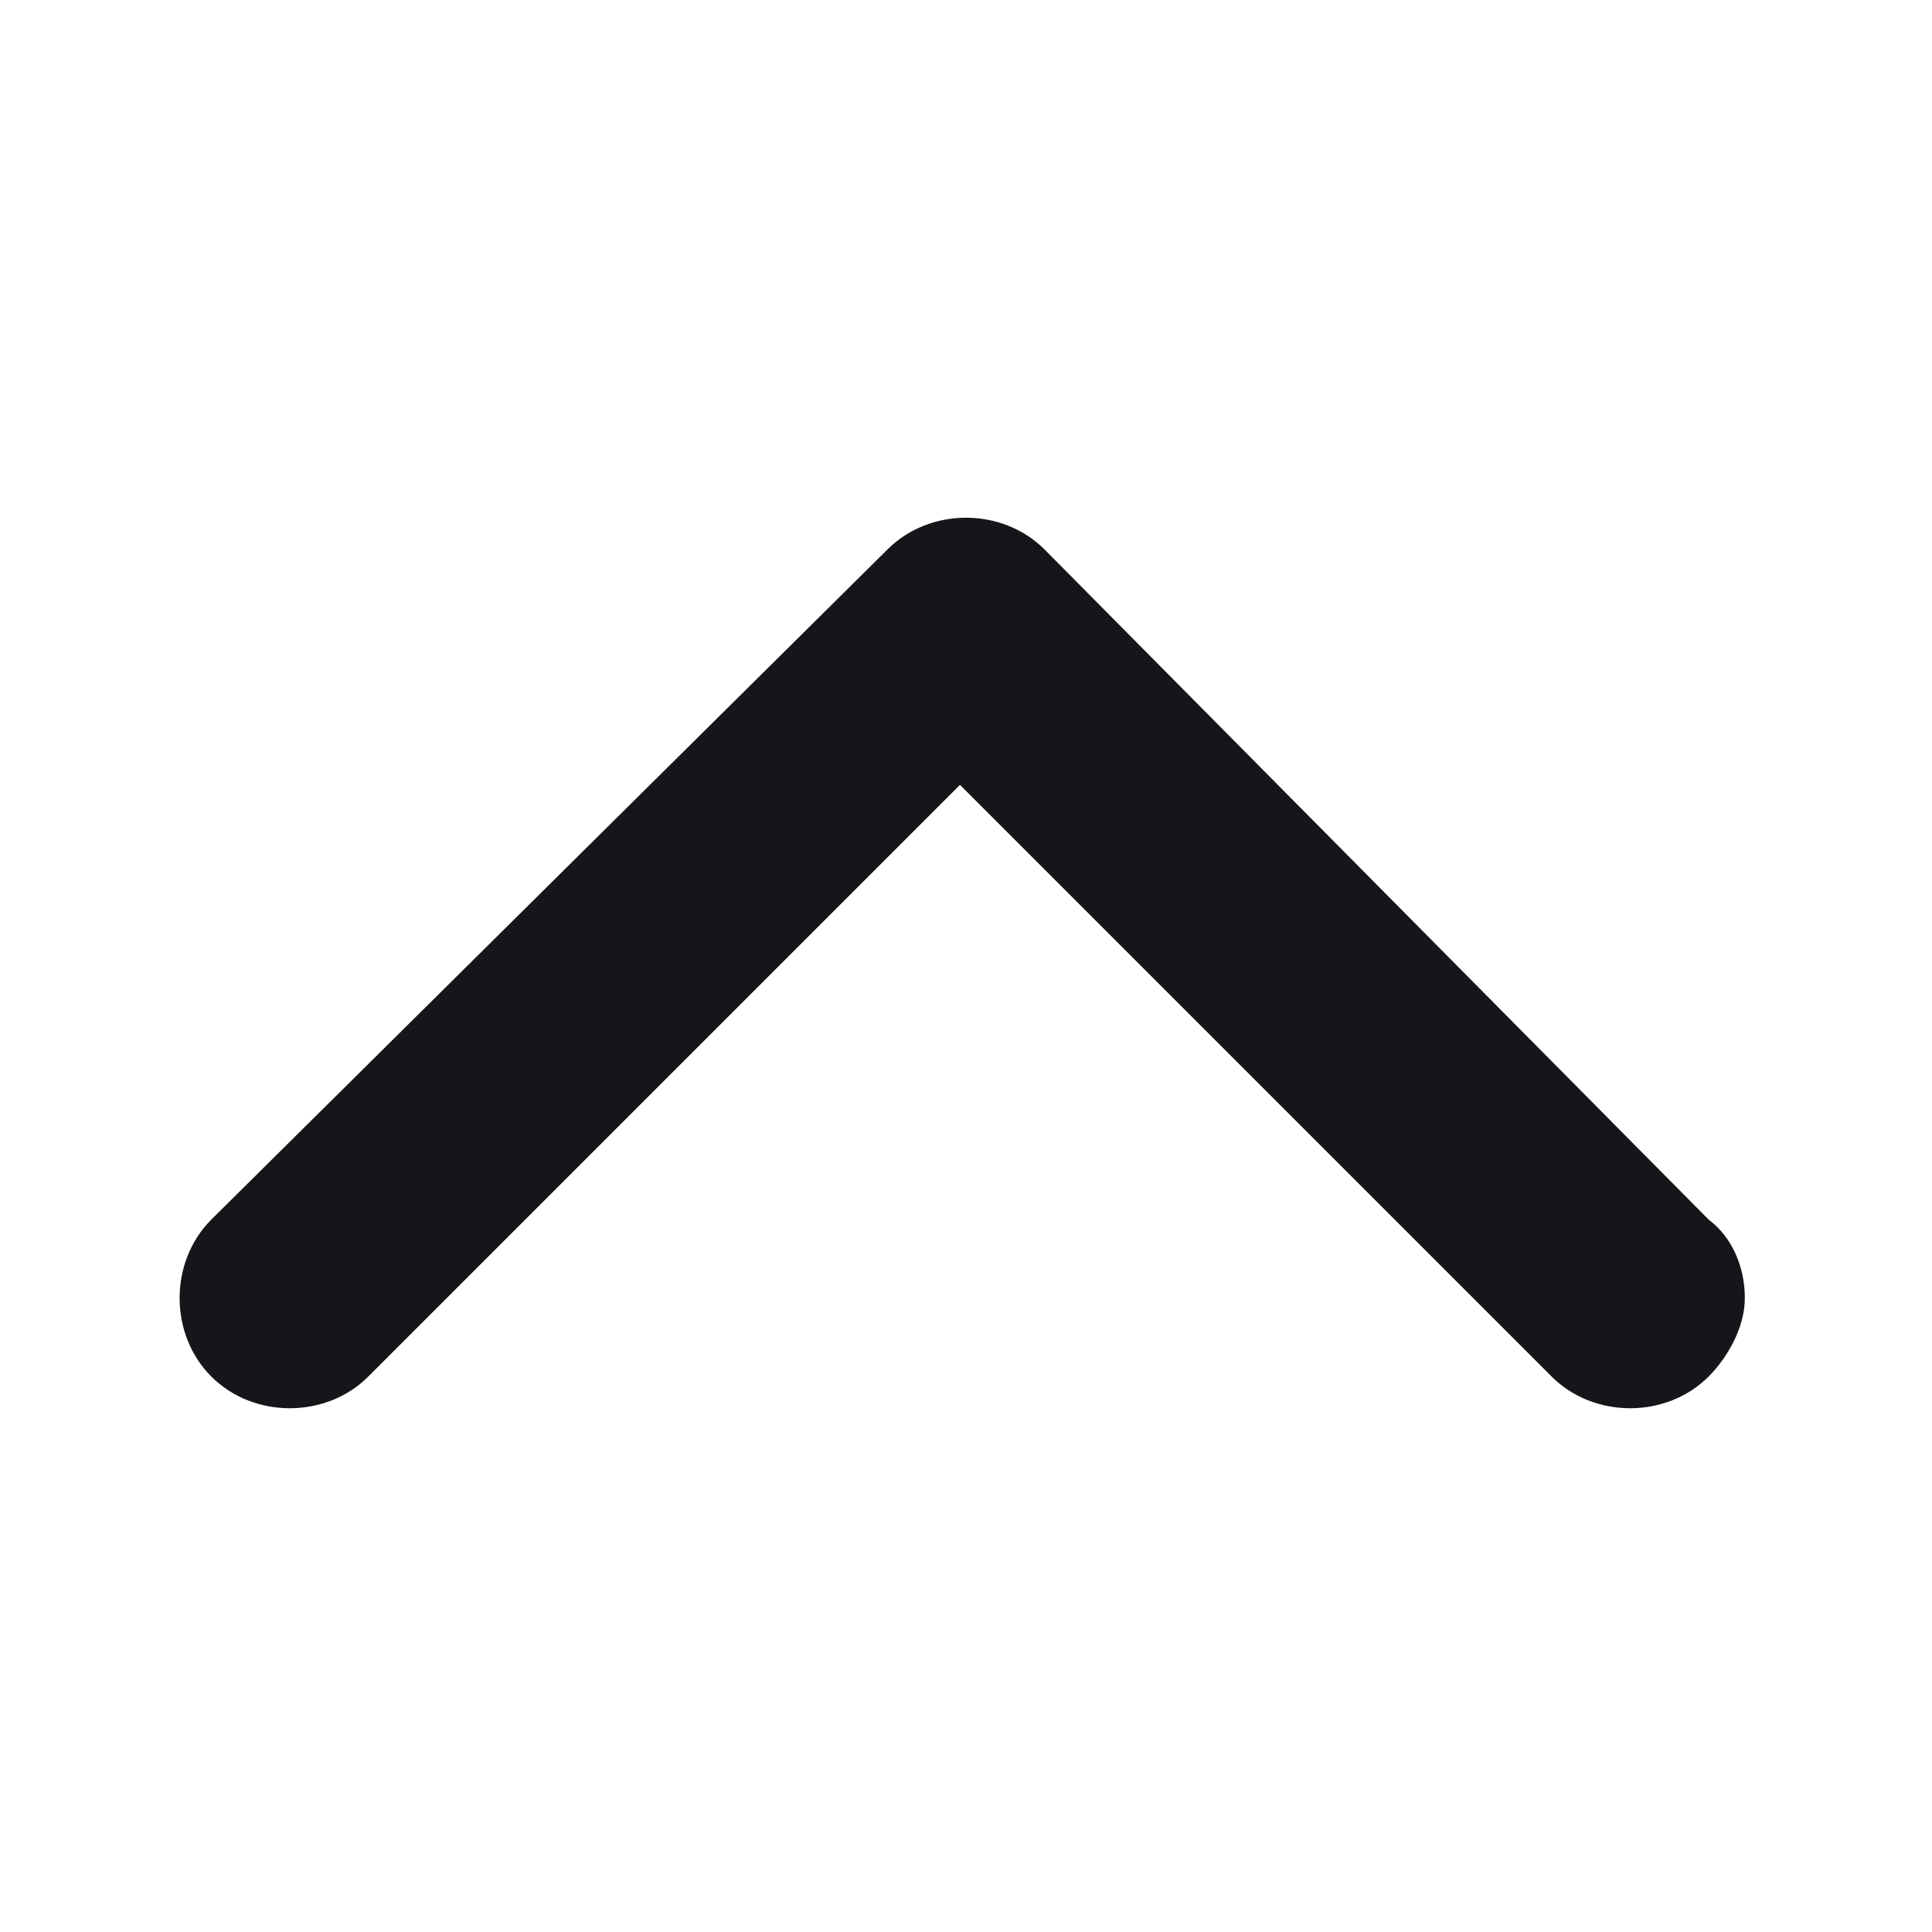
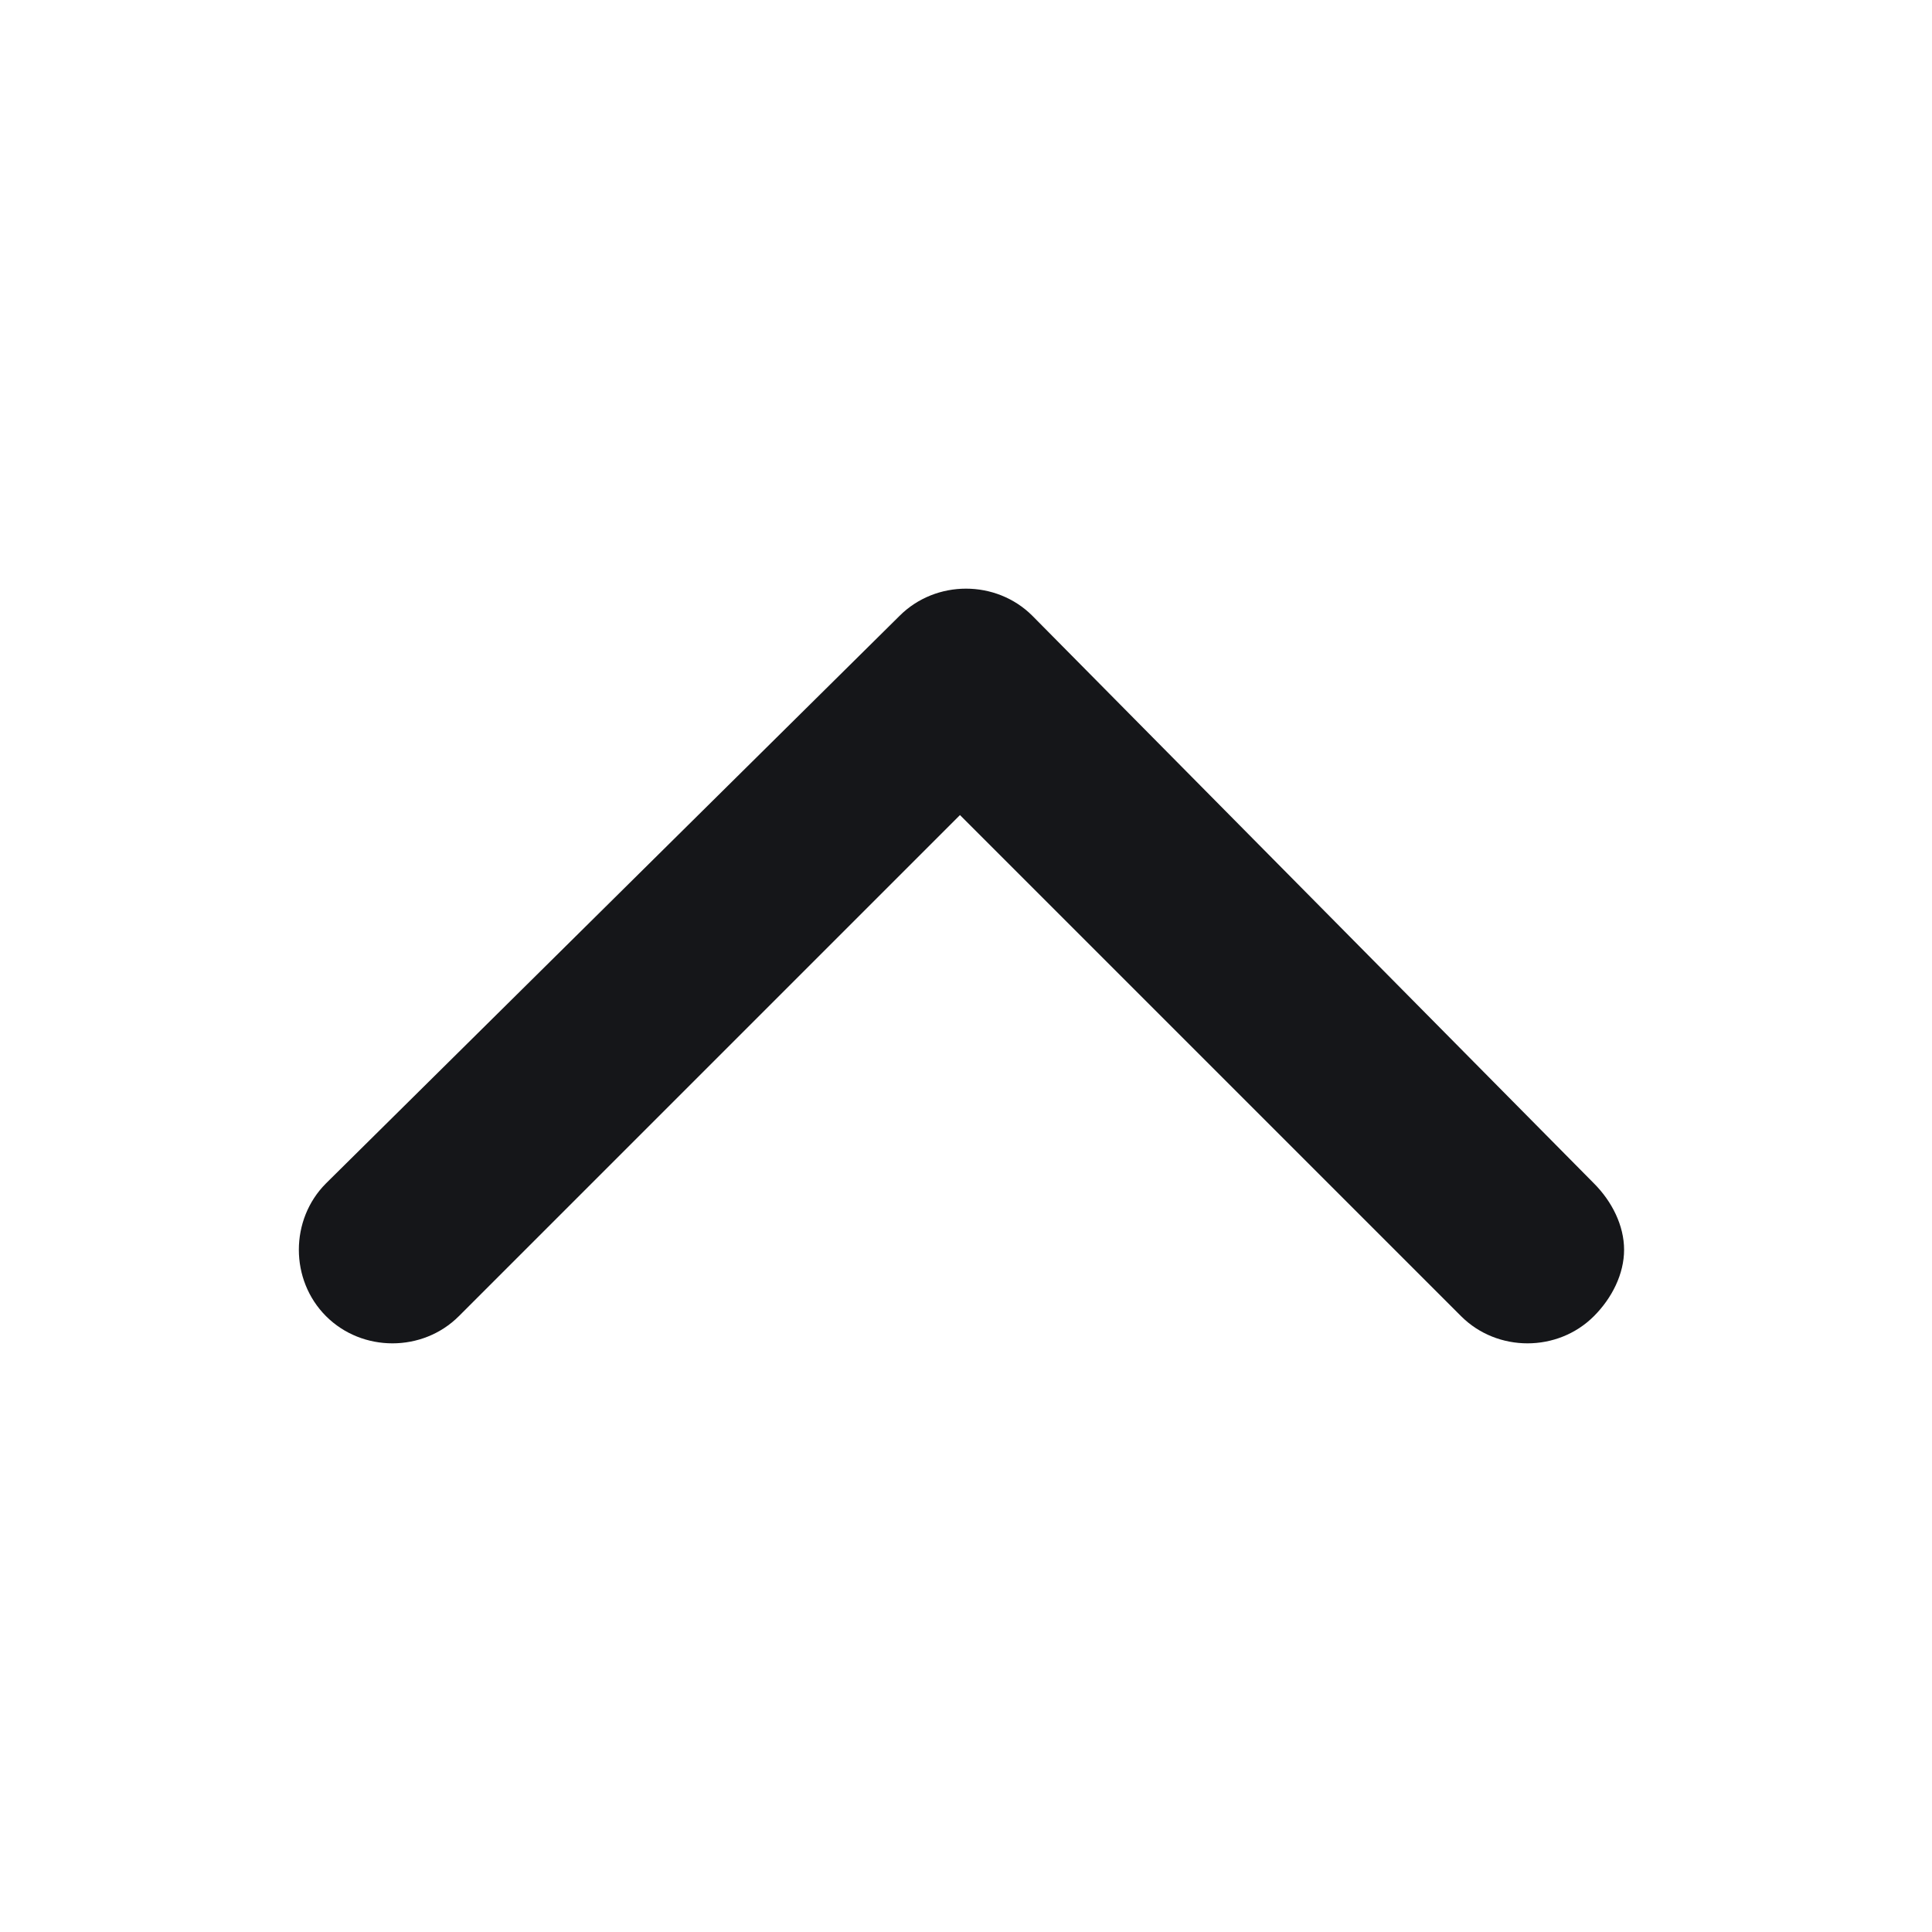
<svg xmlns="http://www.w3.org/2000/svg" enable-background="new 0 0 32 32" viewBox="0 0 32 32">
-   <path clip-rule="evenodd" d="m3.5 20.2c-.7.7-.7 1.9 0 2.6s1.9.7 2.6 0l9.8-9.8 9.8 9.8c.7.7 1.9.7 2.6 0 .3-.3.6-.8.6-1.3s-.2-1-.6-1.3l-11-11.1c-.7-.7-1.9-.7-2.6 0z" fill="#151619" fill-rule="evenodd" />
+   <path clip-rule="evenodd" d="m5.4 19.6c-.6.6-.6 1.6 0 2.2s1.6.6 2.2 0l8.3-8.3 8.3 8.3c.6.6 1.6.6 2.2 0 .3-.3.5-.7.5-1.1s-.2-.8-.5-1.1l-9.3-9.4c-.6-.6-1.6-.6-2.2 0z" fill="#151619" fill-rule="evenodd" />
</svg>
